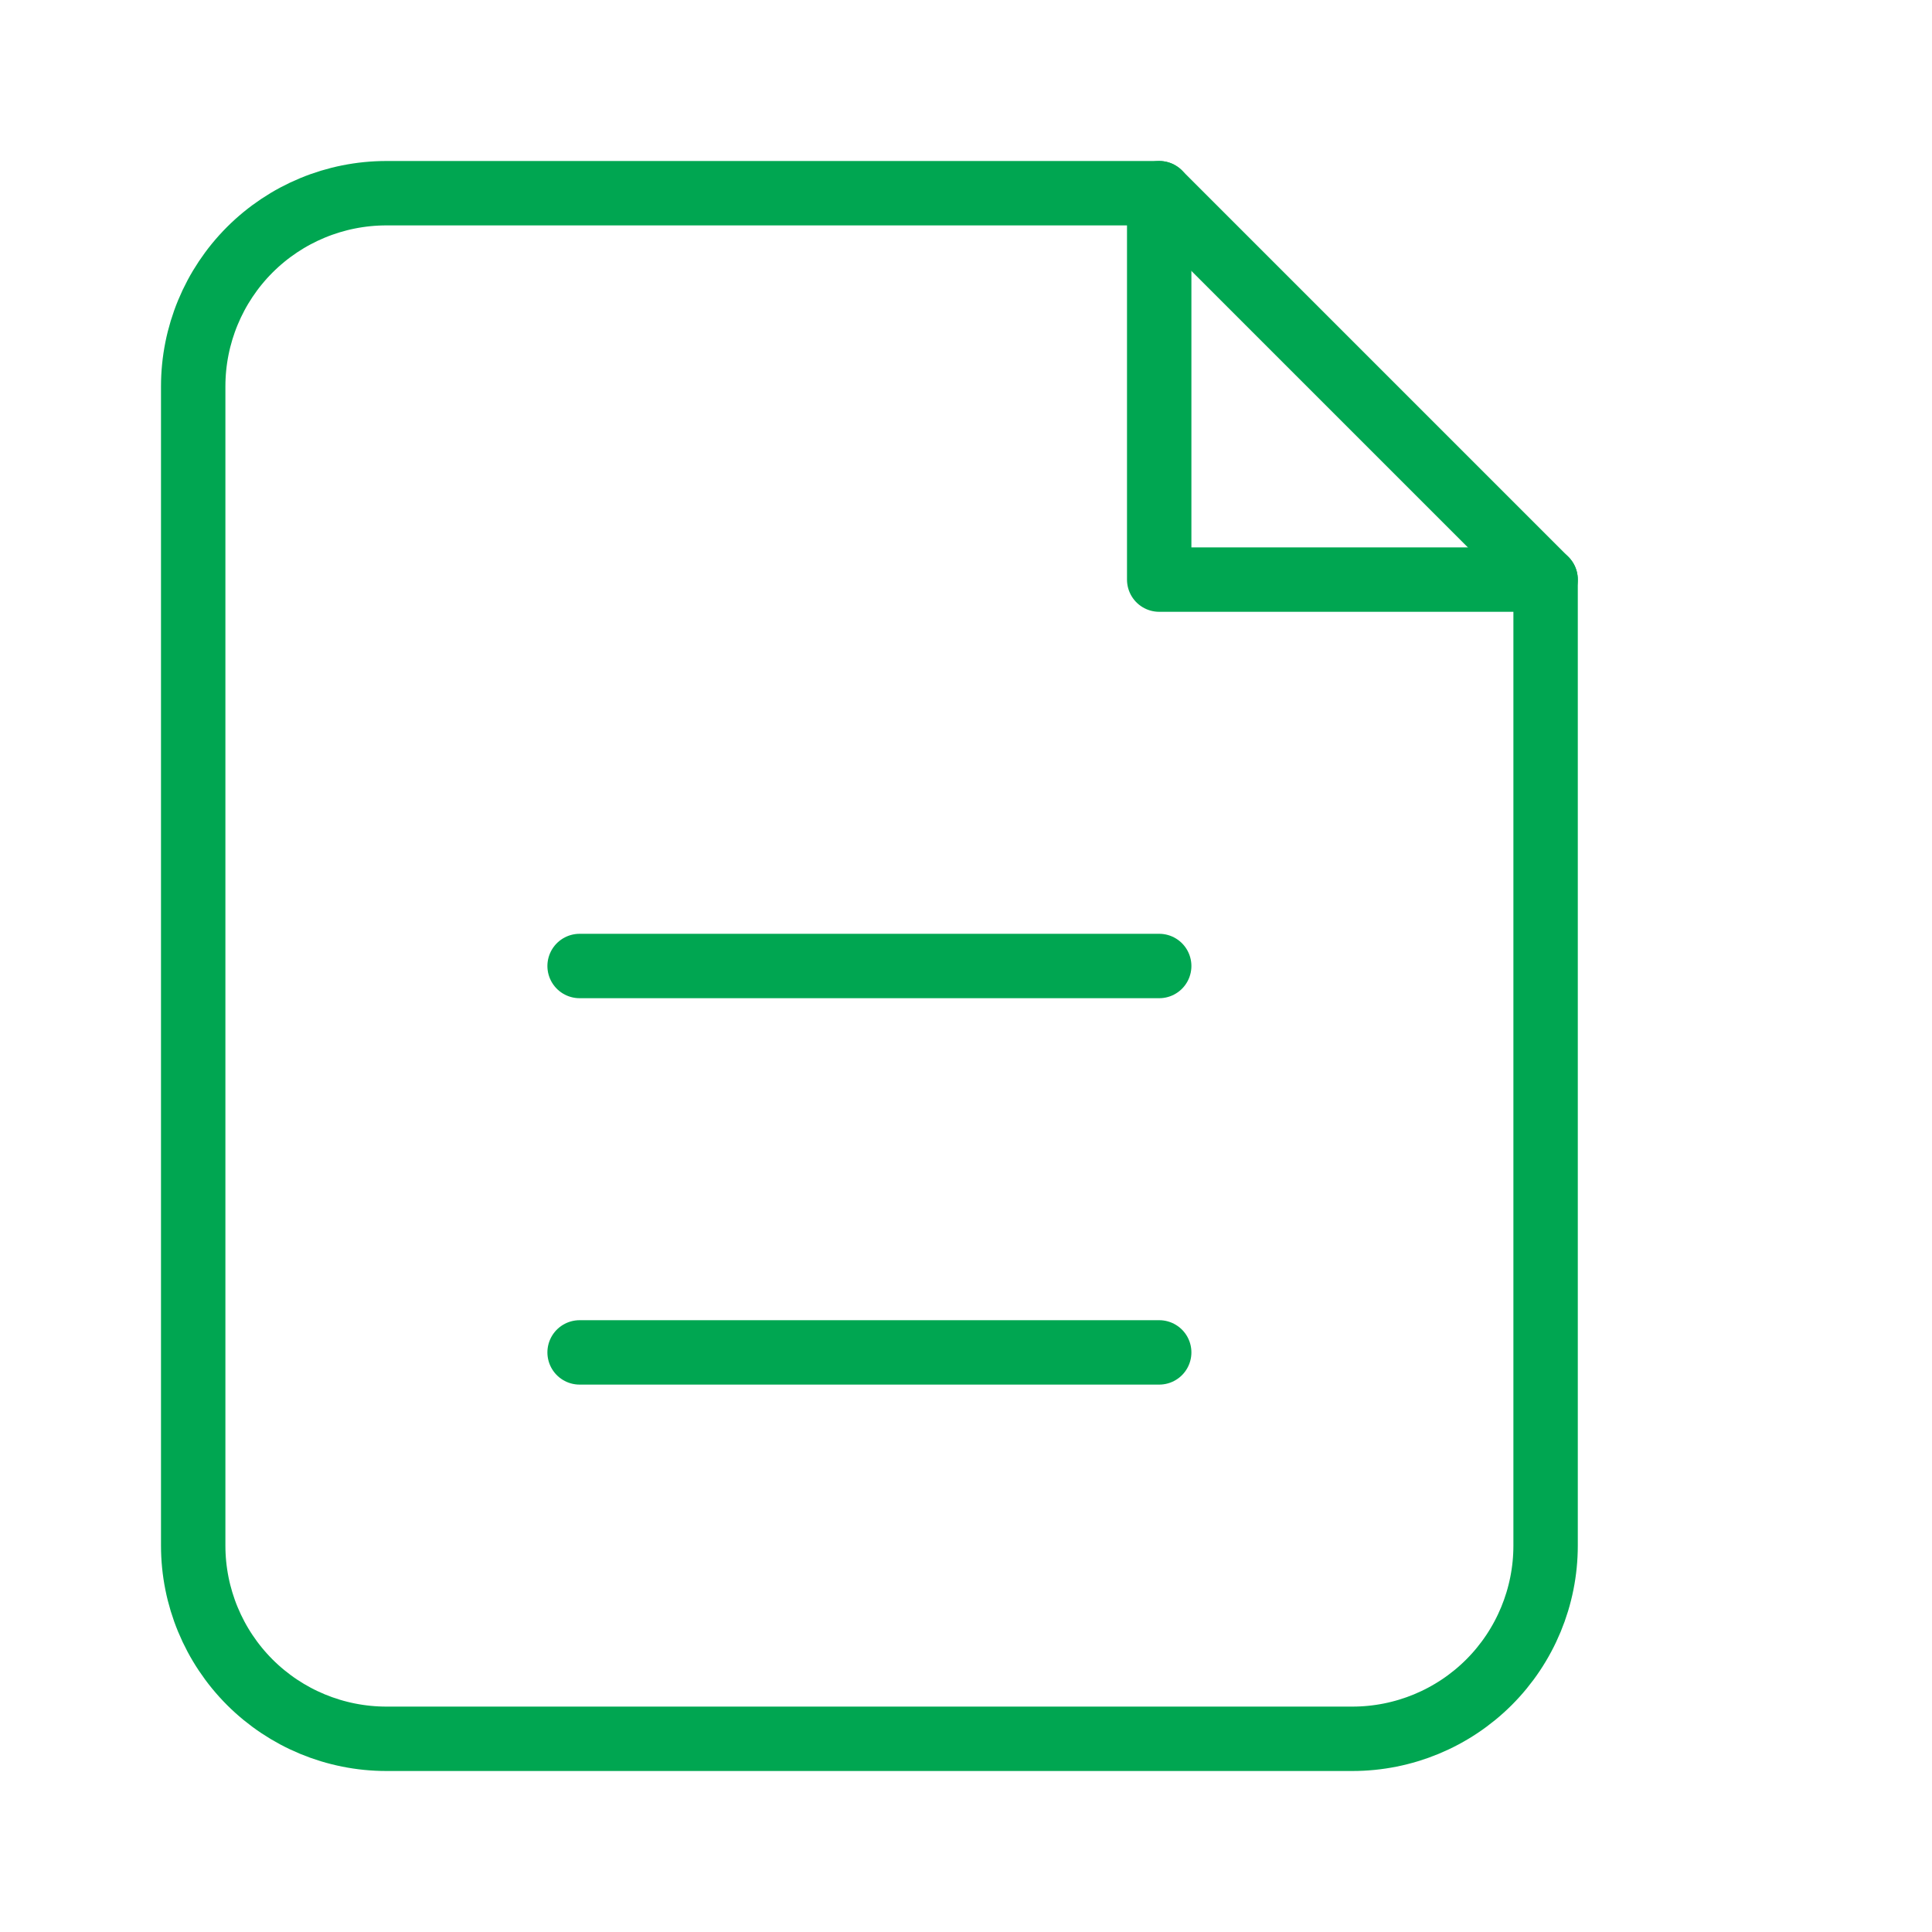
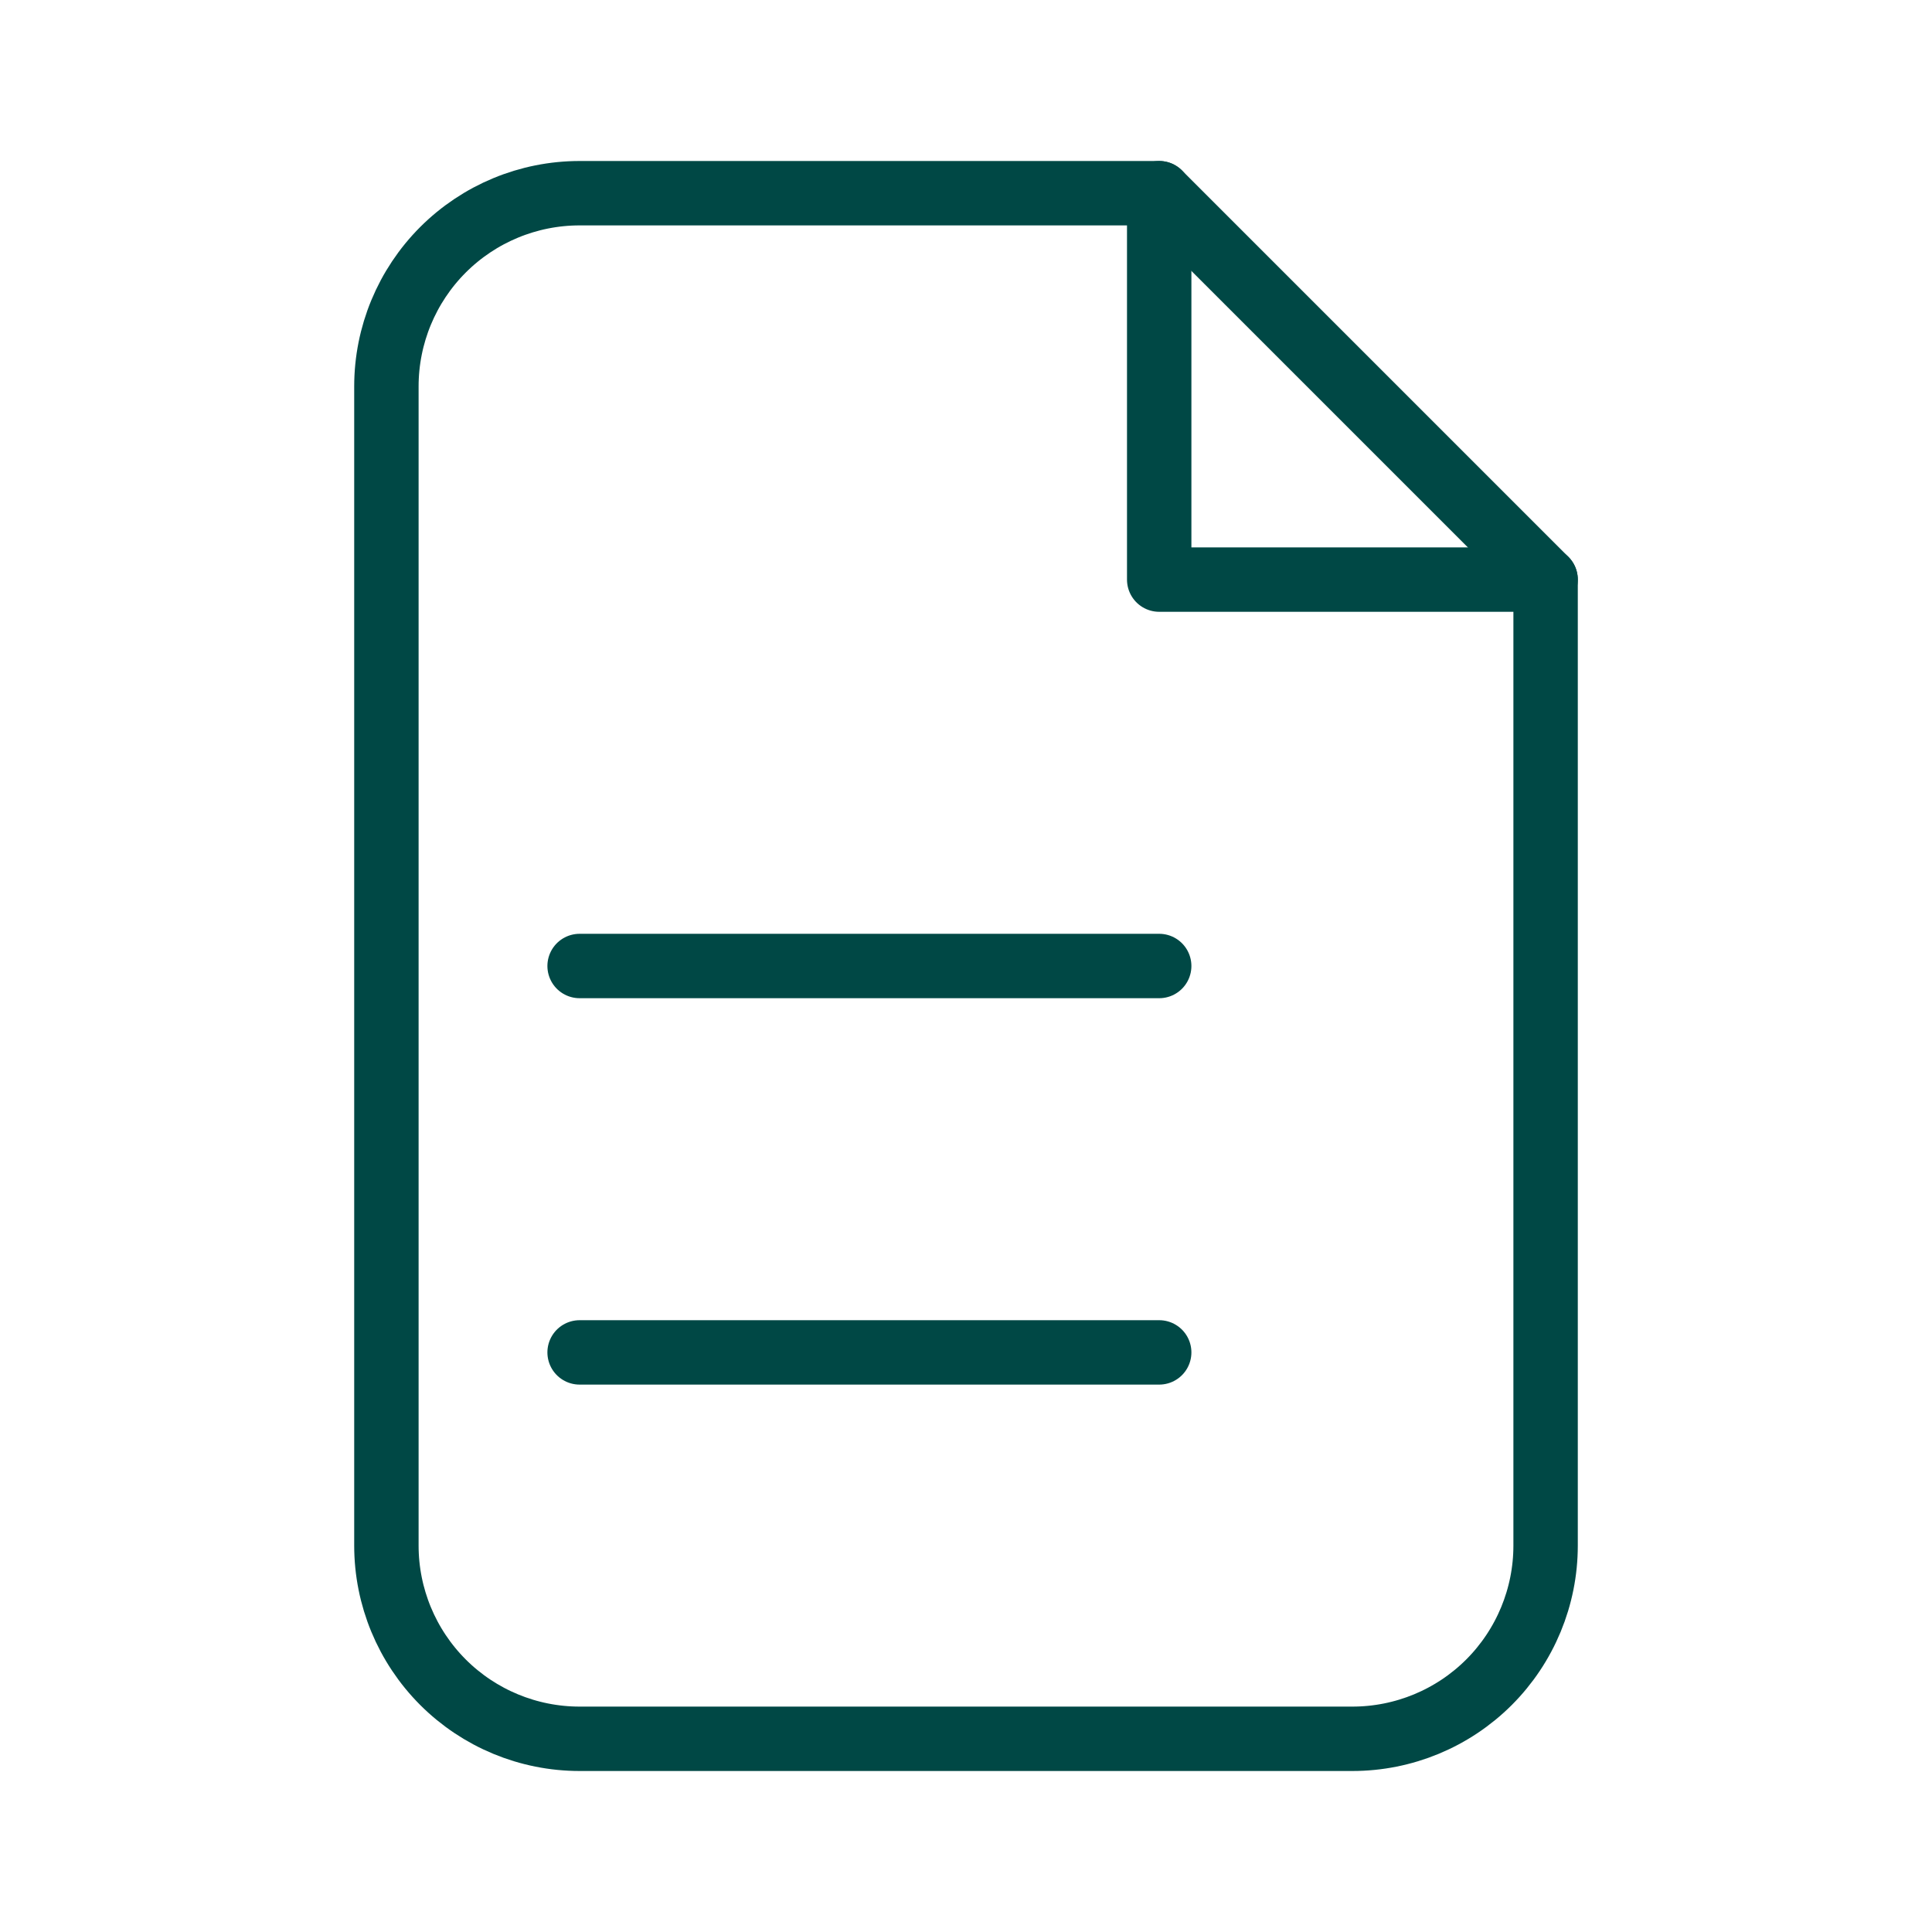
<svg xmlns="http://www.w3.org/2000/svg" width="60" height="60" viewBox="0 0 60 60" fill="none">
-   <path d="M36 6H12C10.409 6 8.883 6.632 7.757 7.757C6.632 8.883 6 10.409 6 12V48C6 49.591 6.632 51.117 7.757 52.243C8.883 53.368 10.409 54 12 54H42C43.591 54 45.117 53.368 46.243 52.243C47.368 51.117 48 49.591 48 48V18L36 6Z" stroke="#00a651" stroke-width="2" stroke-linecap="round" stroke-linejoin="round" />
-   <path d="M36 6V18H48" stroke="#00a651" stroke-width="2" stroke-linecap="round" stroke-linejoin="round" />
-   <path d="M18 30H36" stroke="#00a651" stroke-width="2" stroke-linecap="round" stroke-linejoin="round" />
-   <path d="M18 42H36" stroke="#00a651" stroke-width="2" stroke-linecap="round" stroke-linejoin="round" />
+   <path d="M18 6H36L48 18V48C48 49.591 47.368 51.117 46.243 52.243C45.117 53.368 43.591 54 42 54H18C16.409 54 14.883 53.368 13.757 52.243C12.632 51.117 12 49.591 12 48V12C12 10.409 12.632 8.883 13.757 7.757C14.883 6.632 16.409 6 18 6Z" stroke="#004845" stroke-width="2" stroke-linecap="round" stroke-linejoin="round" />
+   <path d="M36 6V18H48" stroke="#004845" stroke-width="2" stroke-linecap="round" stroke-linejoin="round" />
+   <path d="M18 30H36" stroke="#004845" stroke-width="2" stroke-linecap="round" stroke-linejoin="round" />
+   <path d="M18 42H36" stroke="#004845" stroke-width="2" stroke-linecap="round" stroke-linejoin="round" />
</svg>
